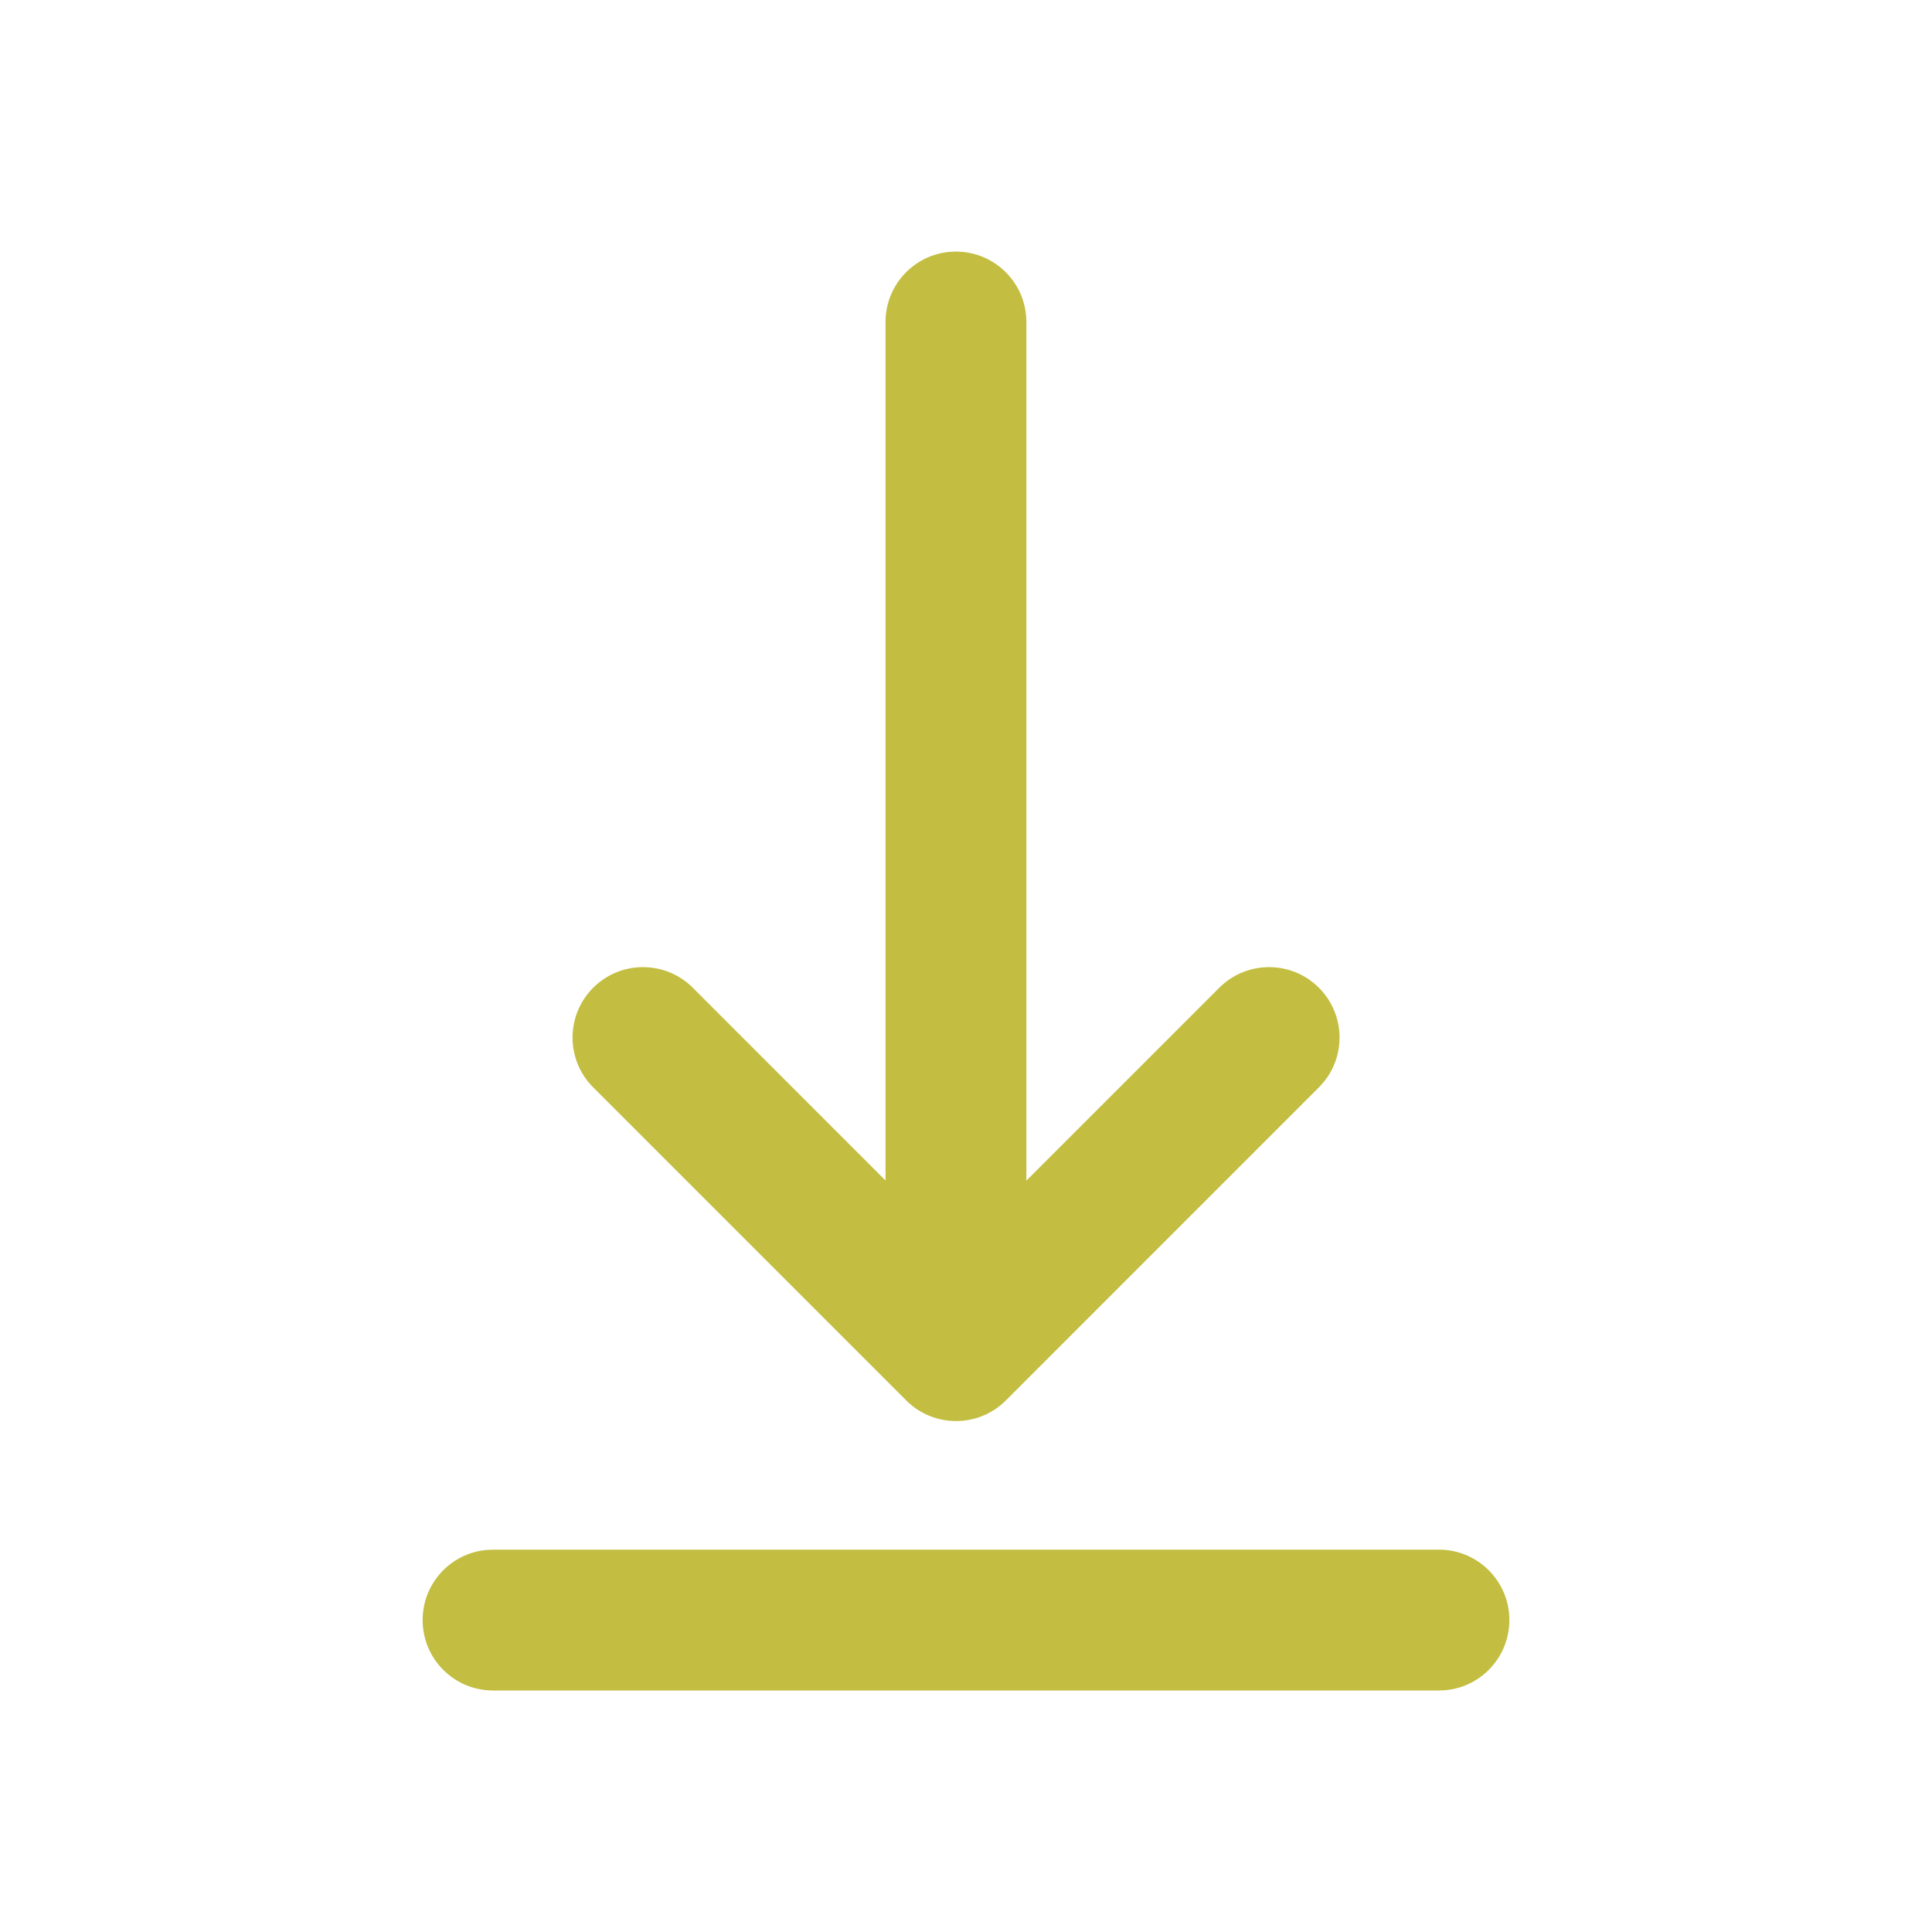
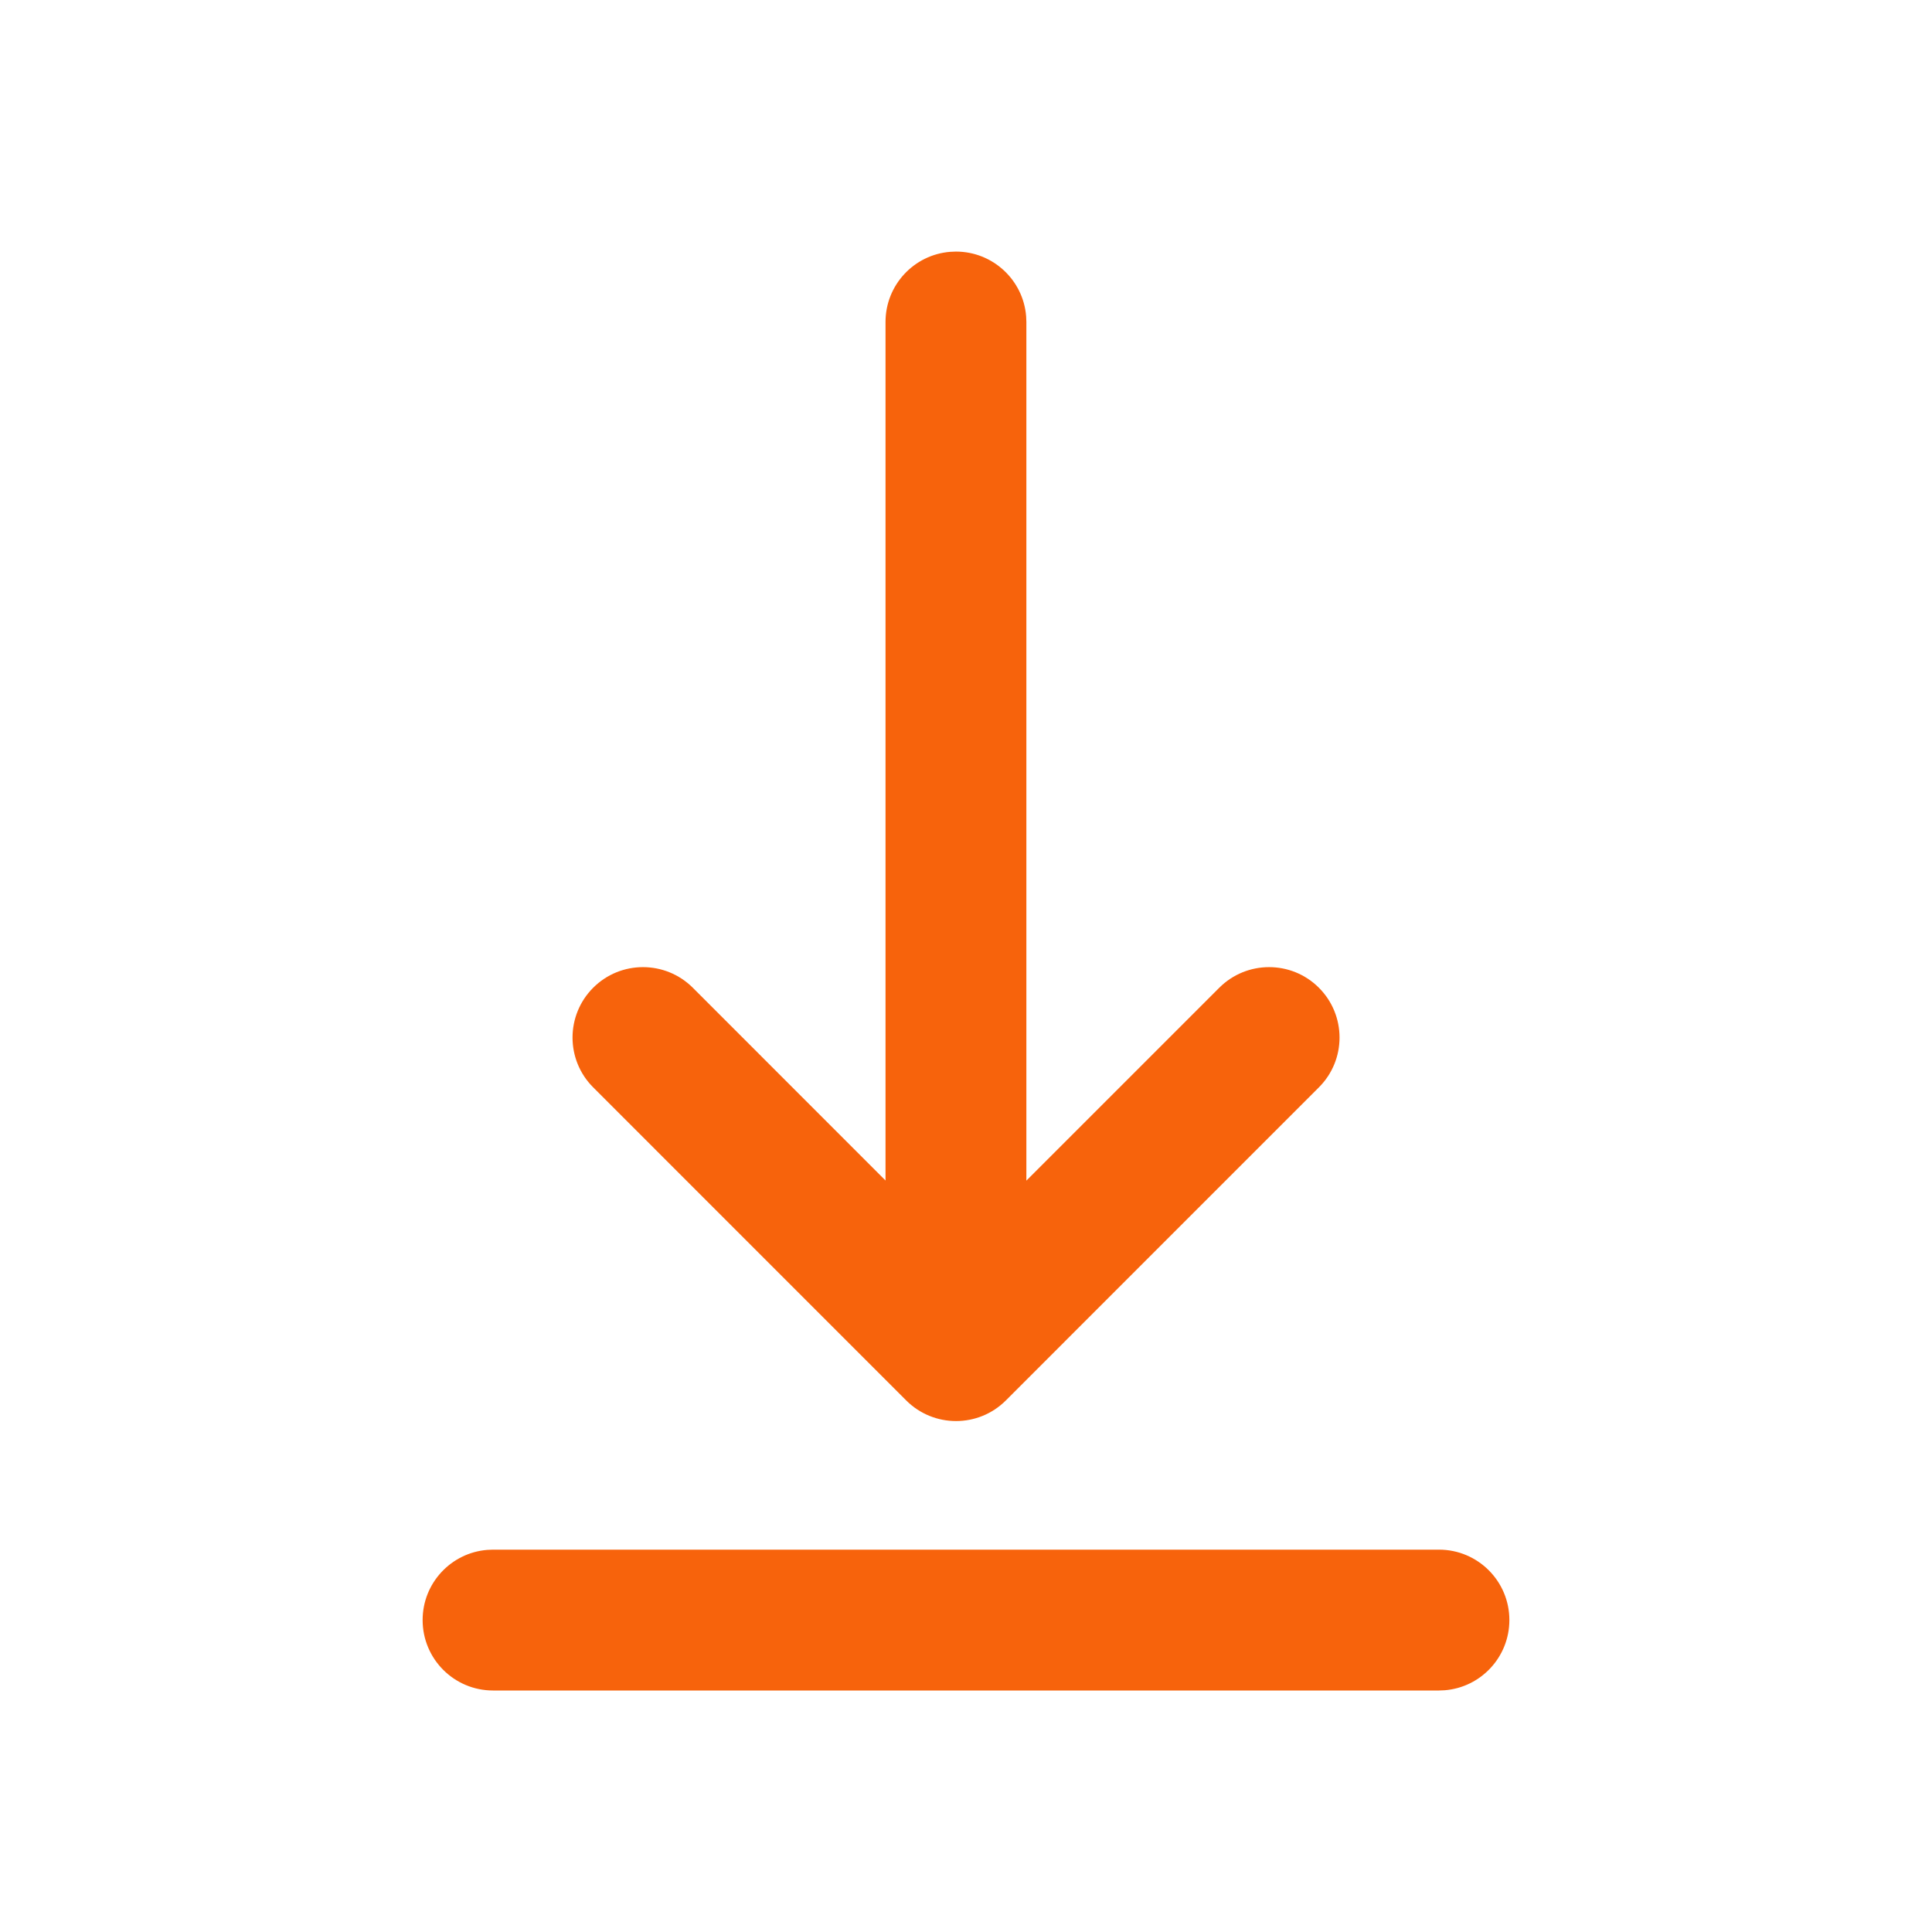
<svg xmlns="http://www.w3.org/2000/svg" width="32" height="32" viewBox="0 0 32 32" fill="none">
-   <path d="M8.167 25.667H23.833C24.478 25.667 25 26.189 25 26.833C25 27.445 24.529 27.948 23.929 27.996L23.833 28H8.167C7.522 28 7 27.478 7 26.833C7 26.221 7.471 25.719 8.071 25.671L8.167 25.667H23.833H8.167ZM15.738 4.171L15.833 4.167C16.445 4.167 16.948 4.638 16.996 5.238L17 5.333V19.555L20.195 16.36C20.651 15.905 21.39 15.905 21.845 16.36C22.301 16.816 22.301 17.555 21.845 18.01L16.66 23.196C16.204 23.651 15.466 23.651 15.01 23.196L9.825 18.01C9.369 17.555 9.369 16.816 9.825 16.36C10.28 15.905 11.019 15.905 11.475 16.36L14.667 19.553V5.333C14.667 4.721 15.138 4.219 15.738 4.171L15.833 4.167L15.738 4.171Z" fill="#C3BE41" />
+   <path d="M8.167 25.667H23.833C24.478 25.667 25 26.189 25 26.833C25 27.445 24.529 27.948 23.929 27.996L23.833 28H8.167C7.522 28 7 27.478 7 26.833C7 26.221 7.471 25.719 8.071 25.671L8.167 25.667H23.833H8.167ZM15.738 4.171L15.833 4.167C16.445 4.167 16.948 4.638 16.996 5.238L17 5.333V19.555L20.195 16.36C20.651 15.905 21.39 15.905 21.845 16.36C22.301 16.816 22.301 17.555 21.845 18.01L16.66 23.196C16.204 23.651 15.466 23.651 15.01 23.196L9.825 18.01C9.369 17.555 9.369 16.816 9.825 16.36C10.28 15.905 11.019 15.905 11.475 16.36L14.667 19.553V5.333C14.667 4.721 15.138 4.219 15.738 4.171L15.833 4.167L15.738 4.171Z" fill="#f7630c" />
</svg>
